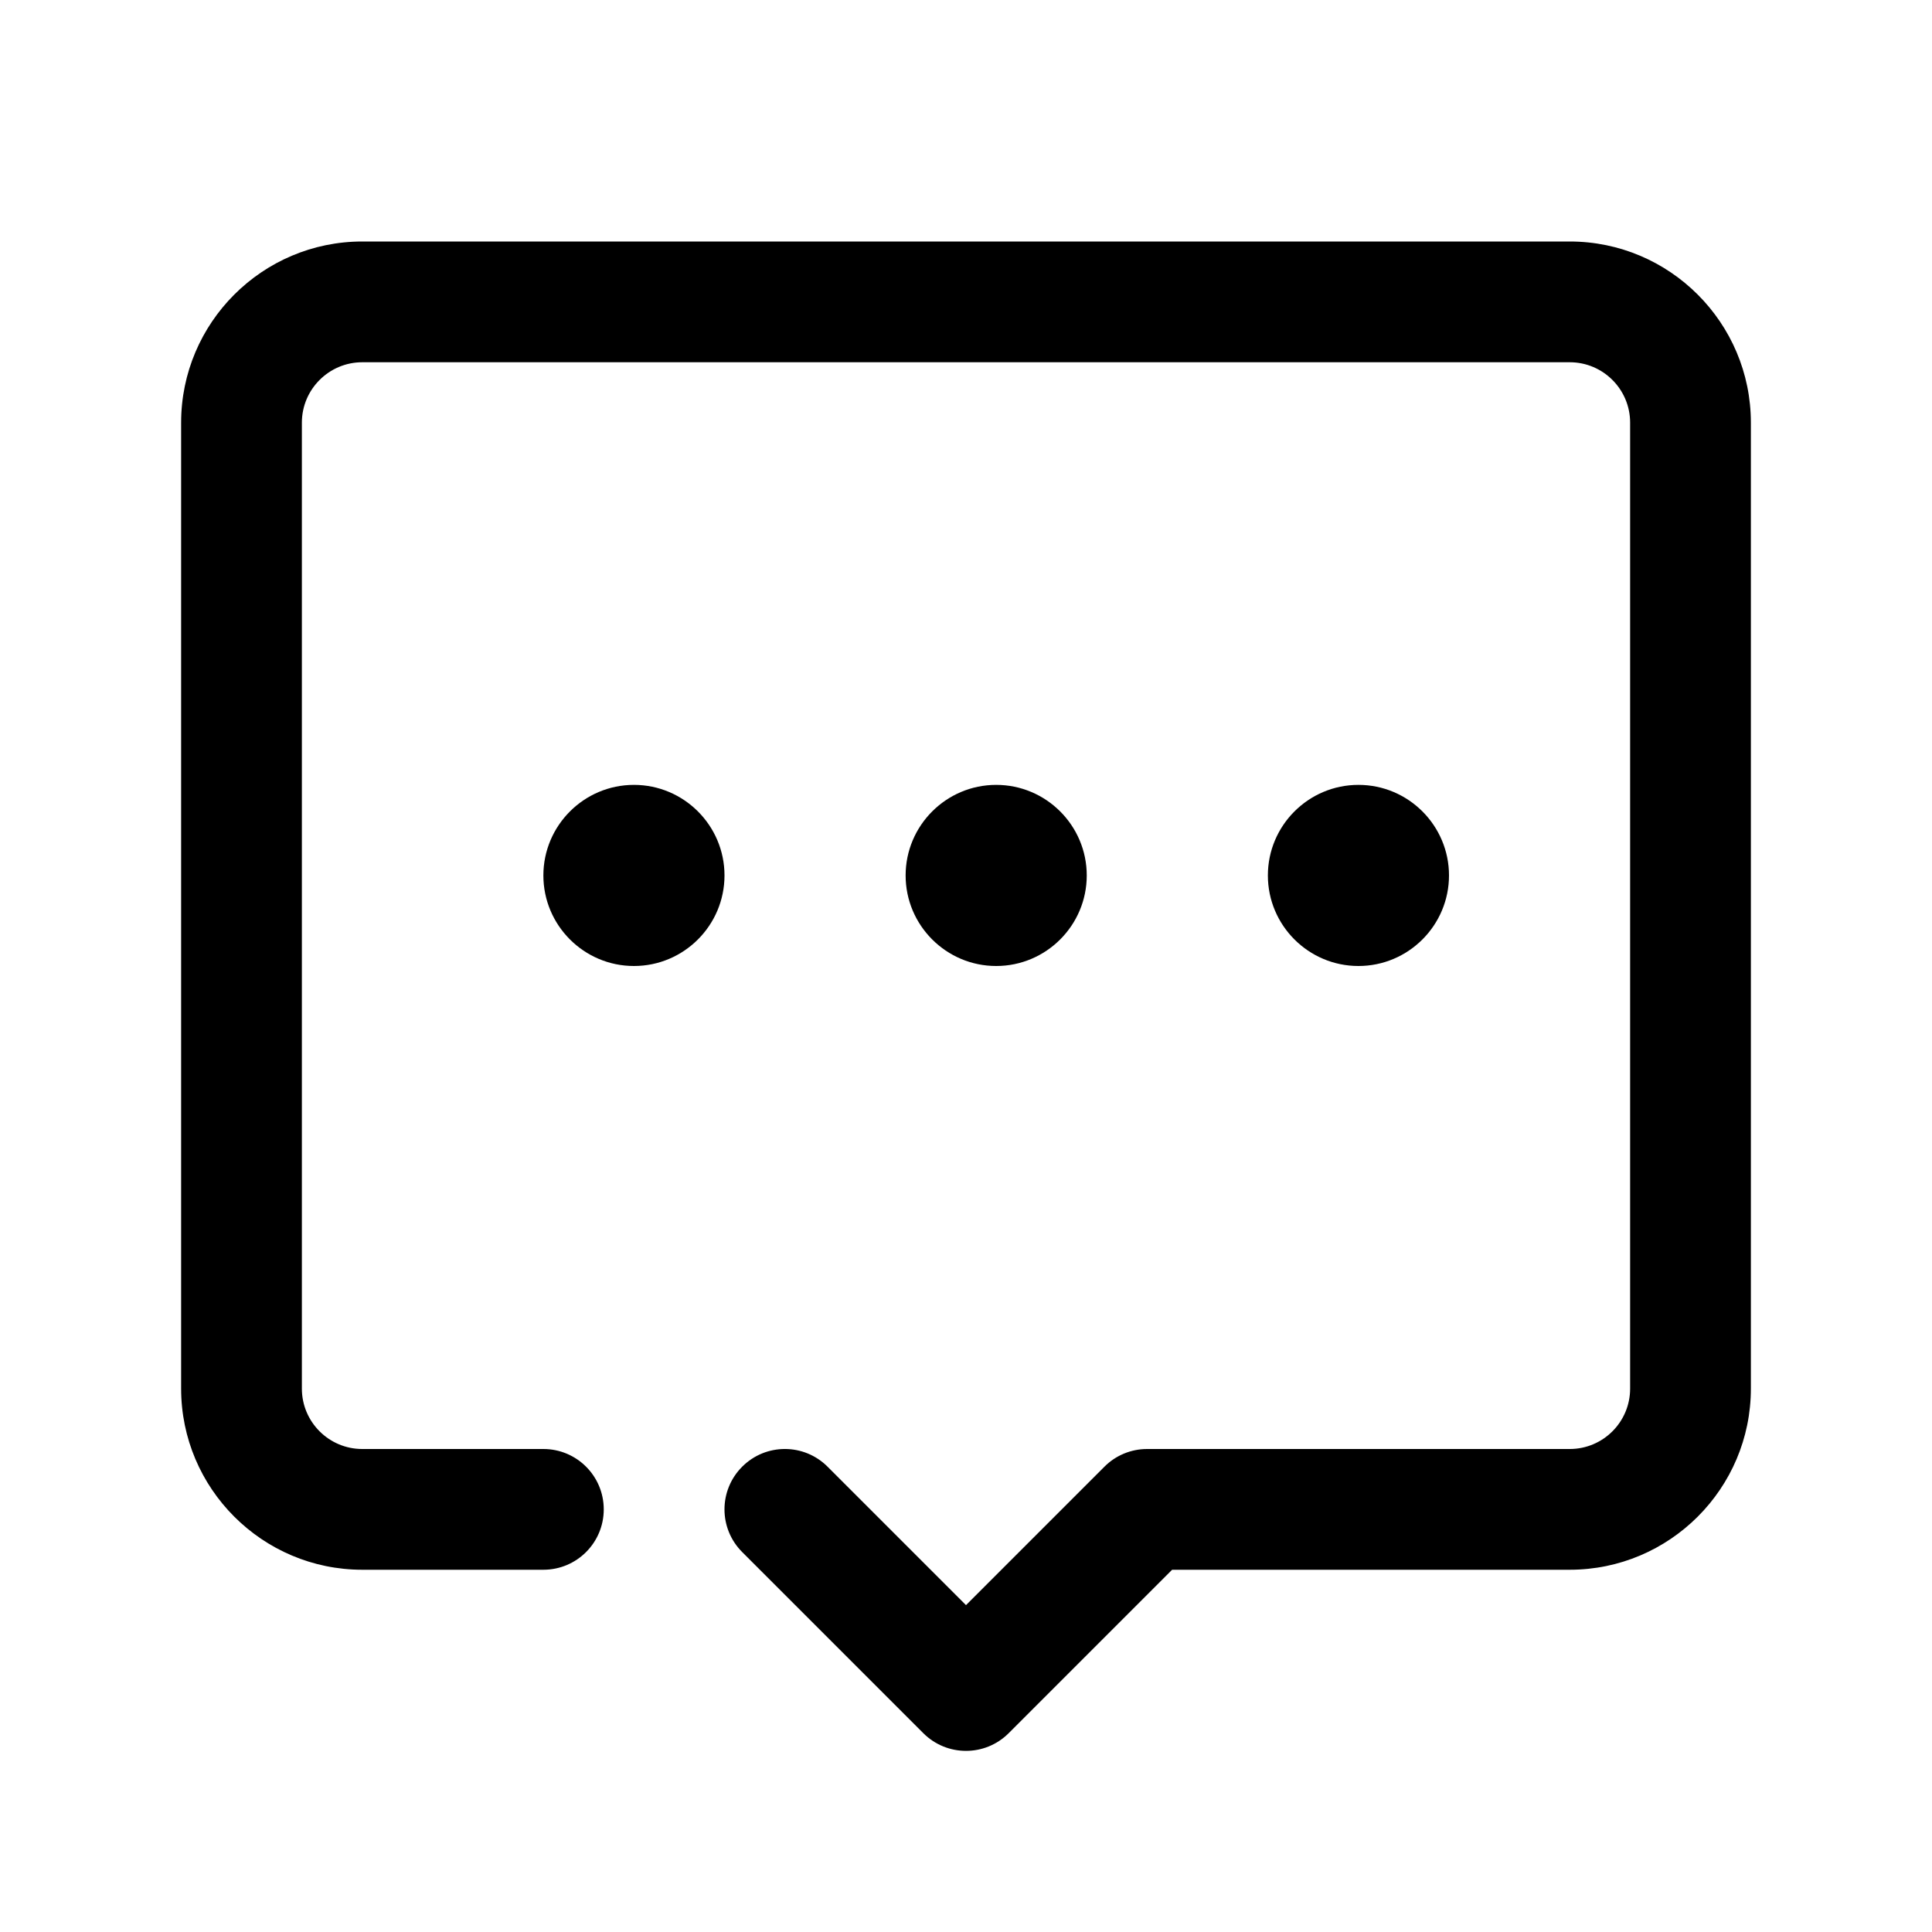
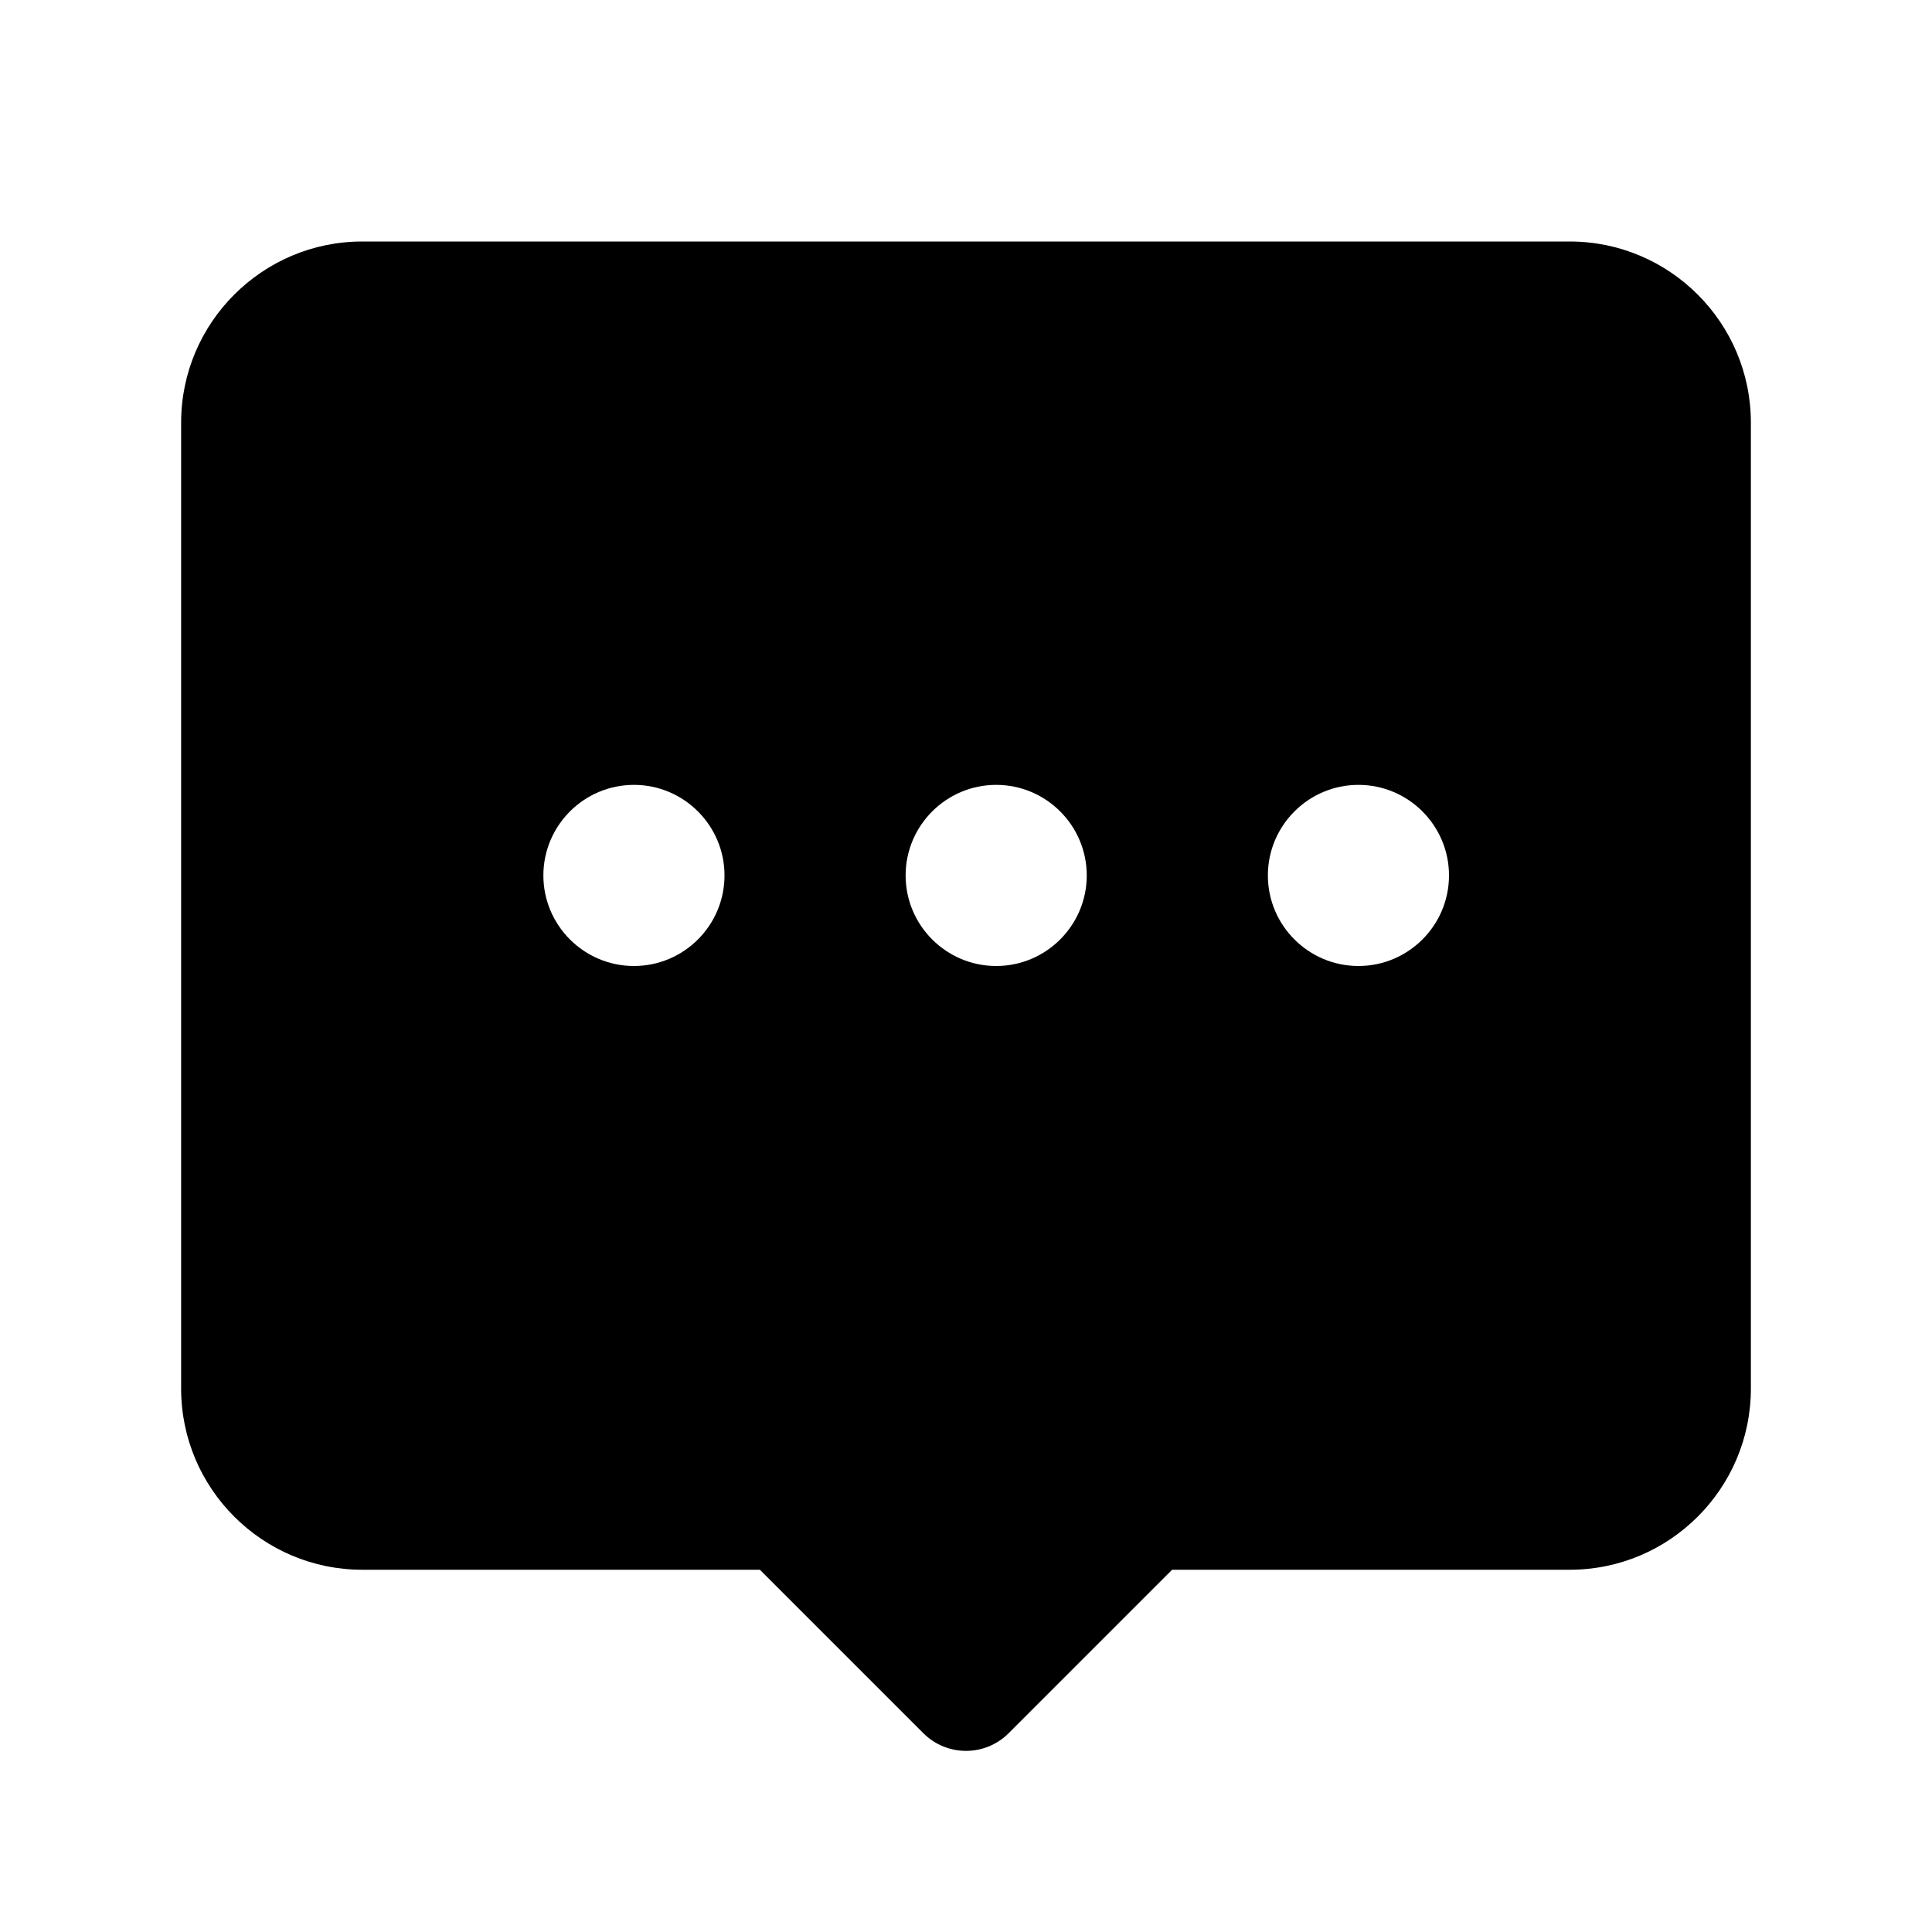
- <svg xmlns="http://www.w3.org/2000/svg" t="1662481623710" class="icon" viewBox="0 0 1024 1024" version="1.1" p-id="3520" width="200" height="200">
-   <path d="M512 928c-8.192 0-16.384-3.136-22.624-9.376l-96-96c-12.512-12.512-12.512-32.736 0-45.248s32.736-12.512 45.248 0L512 850.752l73.376-73.376C591.36 771.36 599.488 768 608 768l224 0c17.664 0 32-14.336 32-32L864 224c0-17.632-14.336-32-32-32L192 192C174.368 192 160 206.368 160 224l0 512c0 17.664 14.368 32 32 32l96 0c17.664 0 32 14.304 32 32s-14.336 32-32 32L192 832c-52.928 0-96-43.072-96-96L96 224c0-52.928 43.072-96 96-96l640 0c52.928 0 96 43.072 96 96l0 512c0 52.928-43.072 96-96 96l-210.752 0-86.624 86.624C528.384 924.864 520.192 928 512 928z" p-id="3521" />
-   <path d="M336 512C309.536 512 288 490.464 288 464S309.536 416 336 416s48 21.536 48 48S362.464 512 336 512z" p-id="3522" />
-   <path d="M528 512c-26.464 0-48-21.536-48-48s21.536-48 48-48 48 21.536 48 48S554.464 512 528 512z" p-id="3523" />
-   <path d="M720 512c-26.464 0-48-21.536-48-48s21.536-48 48-48 48 21.536 48 48S746.464 512 720 512z" p-id="3524" />
+ <svg xmlns="http://www.w3.org/2000/svg" t="1663492208555" class="icon" viewBox="0 0 1024 1024" version="1.1" p-id="12530" width="200" height="200">
+   <path d="M832 128 192 128C139.072 128 96 171.072 96 224l0 512c0 52.928 43.072 96 96 96l210.752 0 86.624 86.624C495.616 924.864 503.808 928 512 928s16.384-3.136 22.624-9.376L621.248 832 832 832c52.928 0 96-43.072 96-96L928 224C928 171.072 884.928 128 832 128zM336 512C309.536 512 288 490.464 288 464S309.536 416 336 416s48 21.536 48 48S362.464 512 336 512zM528 512c-26.464 0-48-21.536-48-48s21.536-48 48-48 48 21.536 48 48S554.464 512 528 512zM720 512c-26.464 0-48-21.536-48-48s21.536-48 48-48 48 21.536 48 48S746.464 512 720 512z" p-id="12531" />
</svg>
